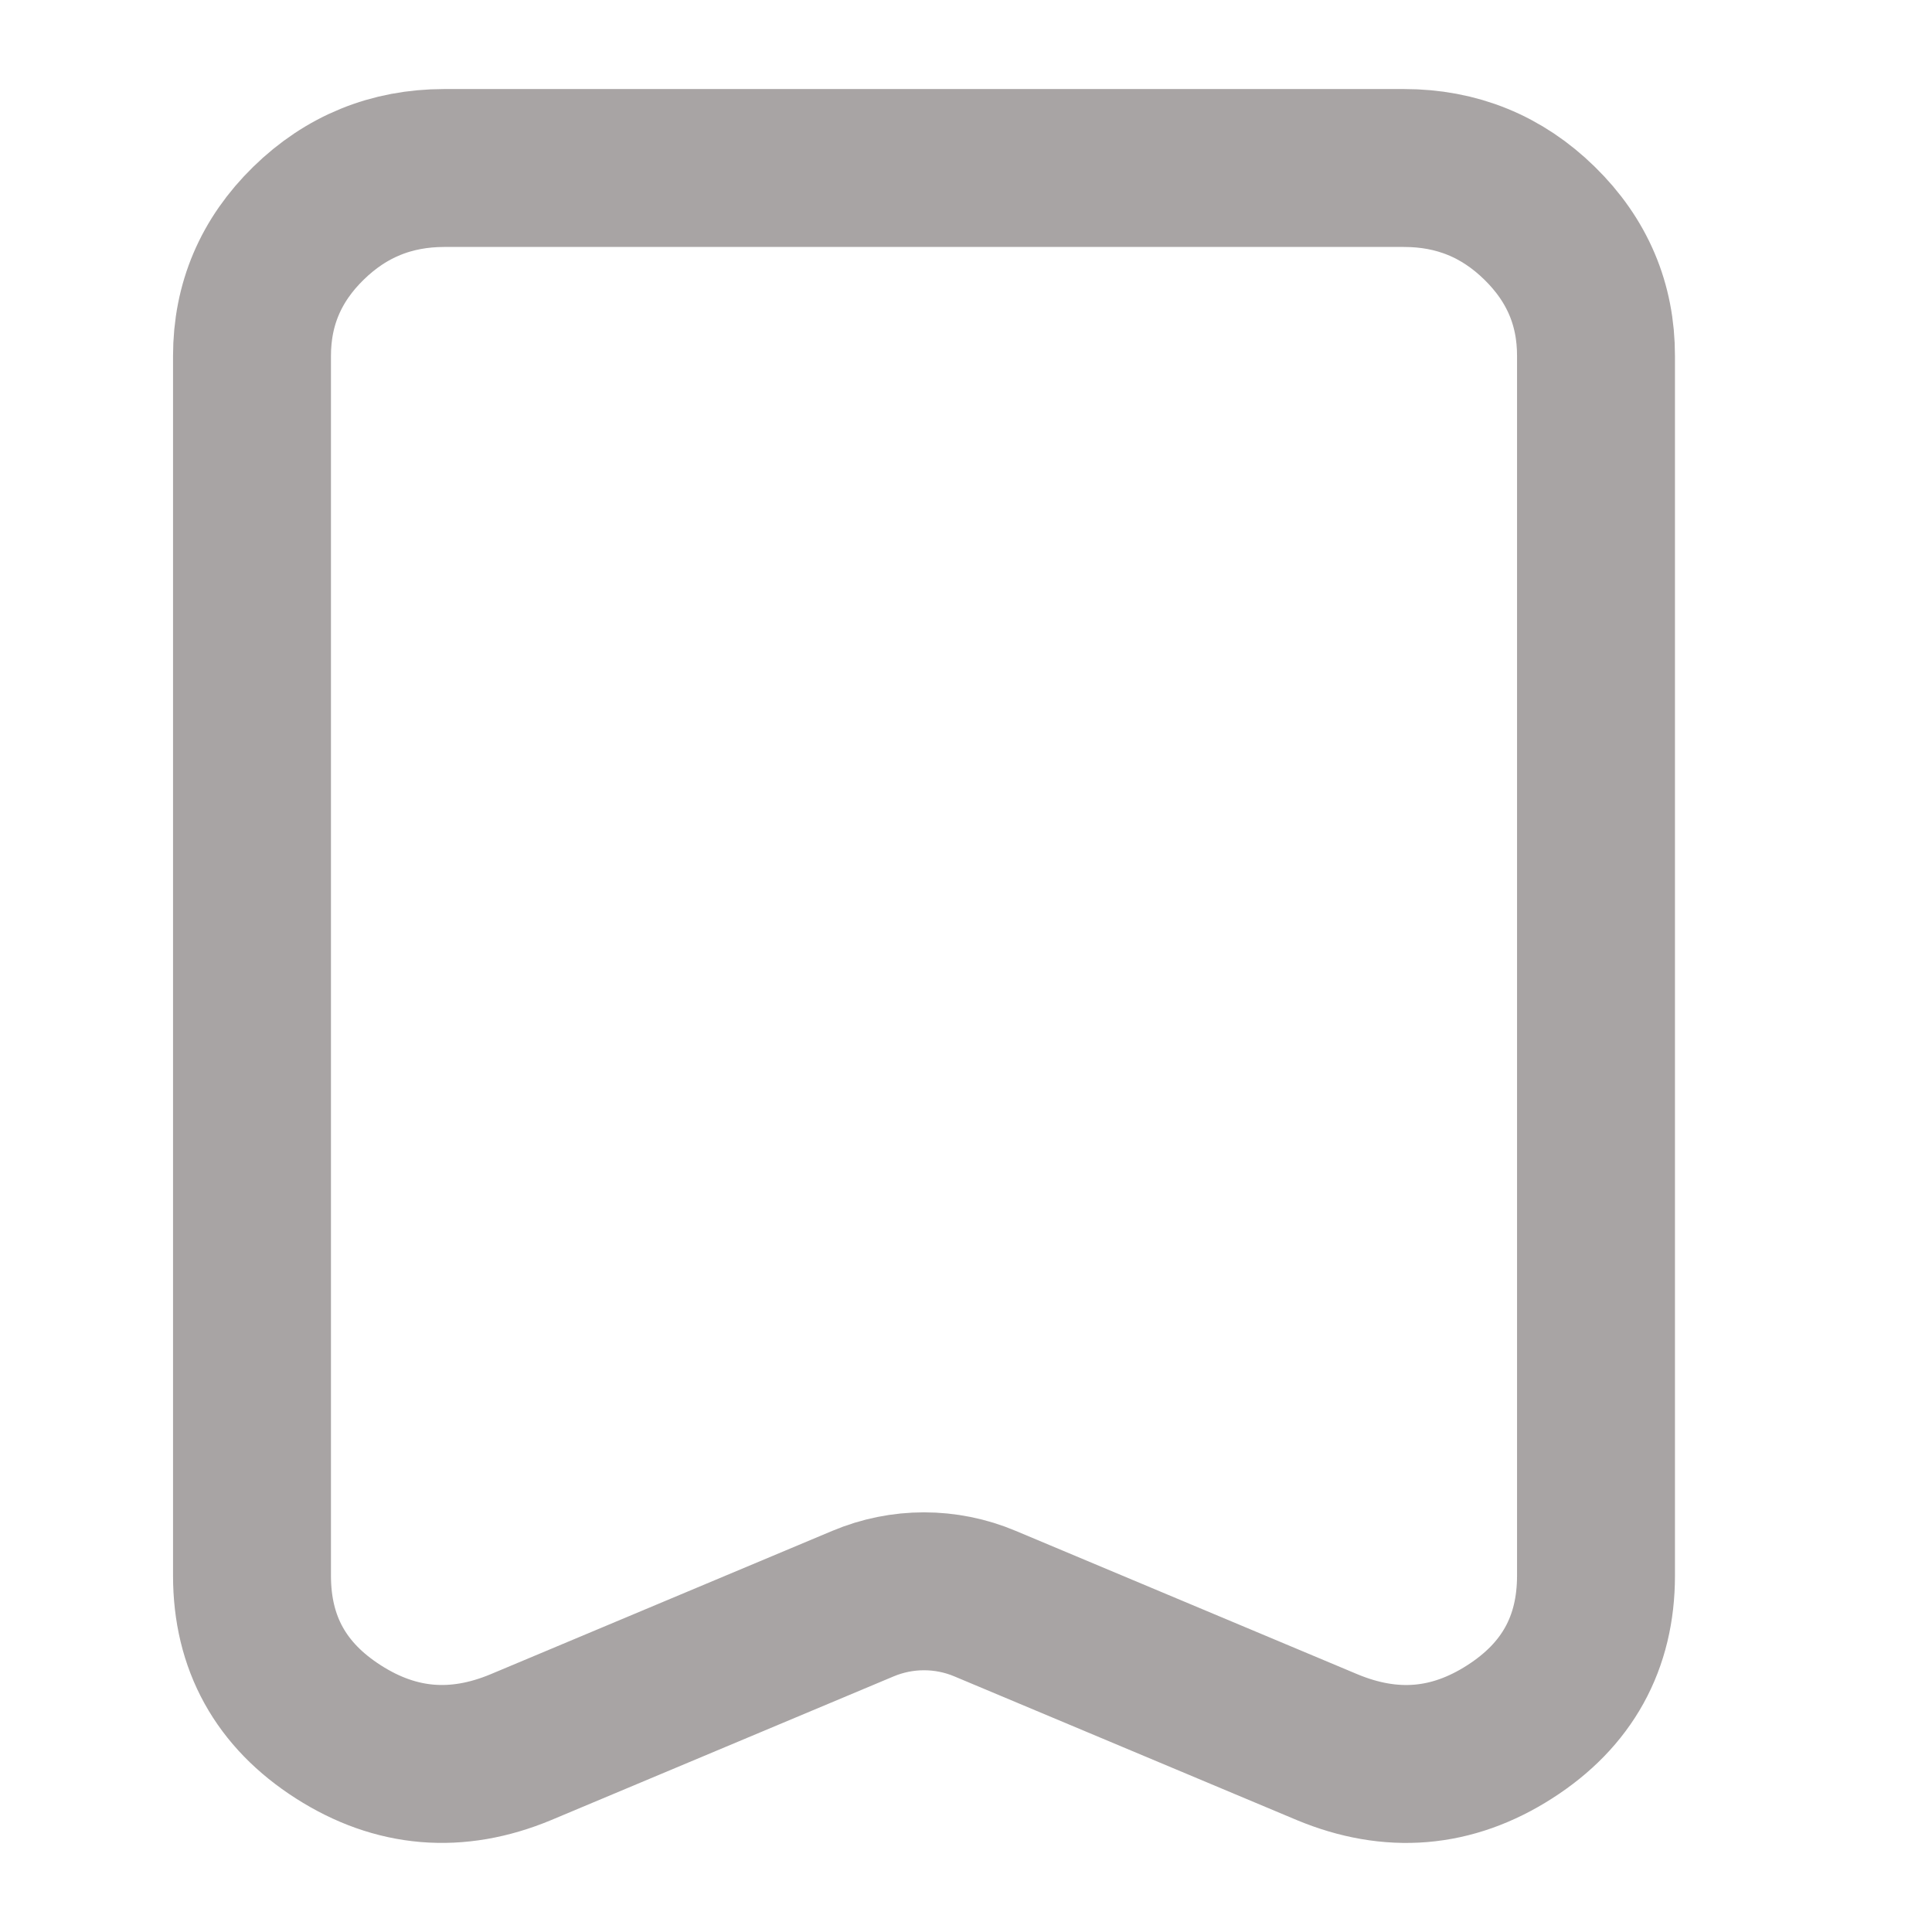
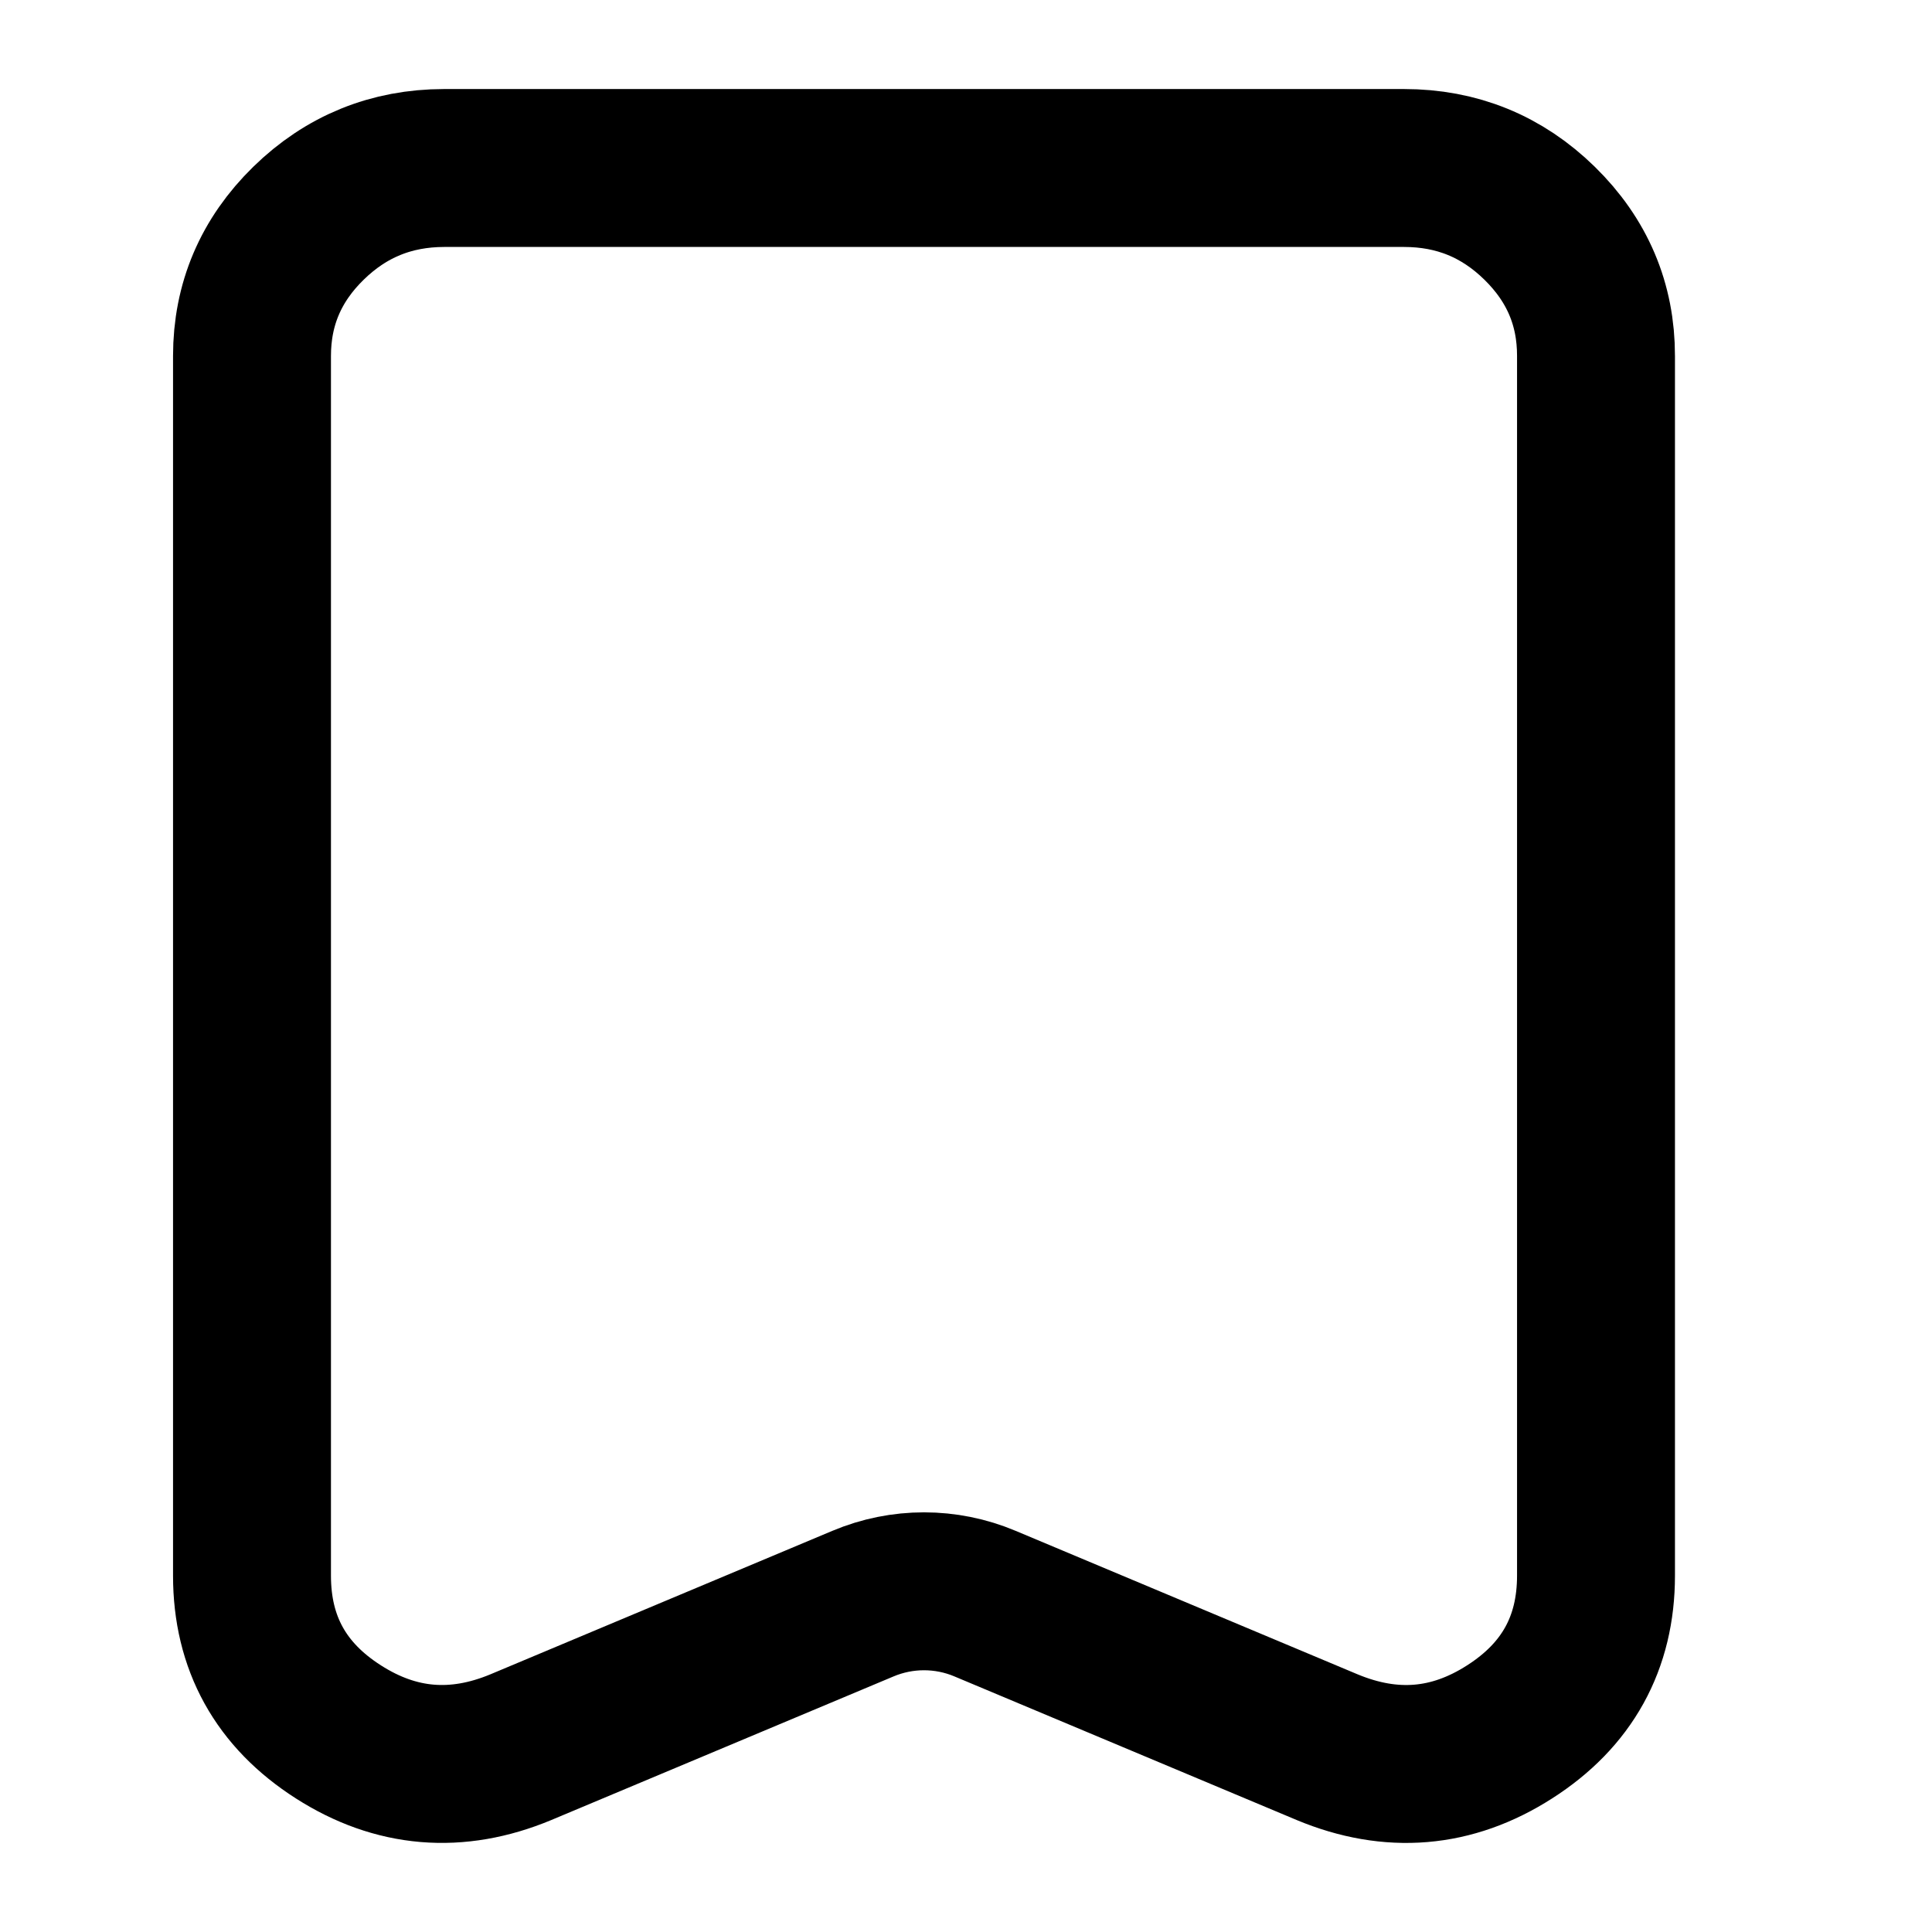
<svg xmlns="http://www.w3.org/2000/svg" width="23" height="23" viewBox="0 0 23 23" fill="none">
-   <path d="M6.2 20.8L10.273 19.091C10.738 18.895 11.262 18.895 11.727 19.091L15.8 20.8C16.562 21.117 17.286 21.057 17.971 20.618C18.657 20.18 19 19.559 19 18.758V4.238C19.001 3.623 18.777 3.097 18.329 2.658C17.881 2.219 17.343 2 16.714 2H5.286C4.658 2.001 4.12 2.22 3.672 2.658C3.224 3.096 3 3.623 3 4.238V18.758C3 19.56 3.343 20.18 4.029 20.618C4.714 21.056 5.438 21.117 6.2 20.8Z" stroke="#A8A4A4" stroke-width="1.88" />
+   <path d="M6.2 20.8L10.273 19.091C10.738 18.895 11.262 18.895 11.727 19.091L15.8 20.8C16.562 21.117 17.286 21.057 17.971 20.618C18.657 20.18 19 19.559 19 18.758V4.238C19.001 3.623 18.777 3.097 18.329 2.658C17.881 2.219 17.343 2 16.714 2H5.286C4.658 2.001 4.12 2.22 3.672 2.658C3.224 3.096 3 3.623 3 4.238V18.758C3 19.56 3.343 20.18 4.029 20.618C4.714 21.056 5.438 21.117 6.2 20.8Z" stroke="currentColor" stroke-width="1.88" />
</svg>
